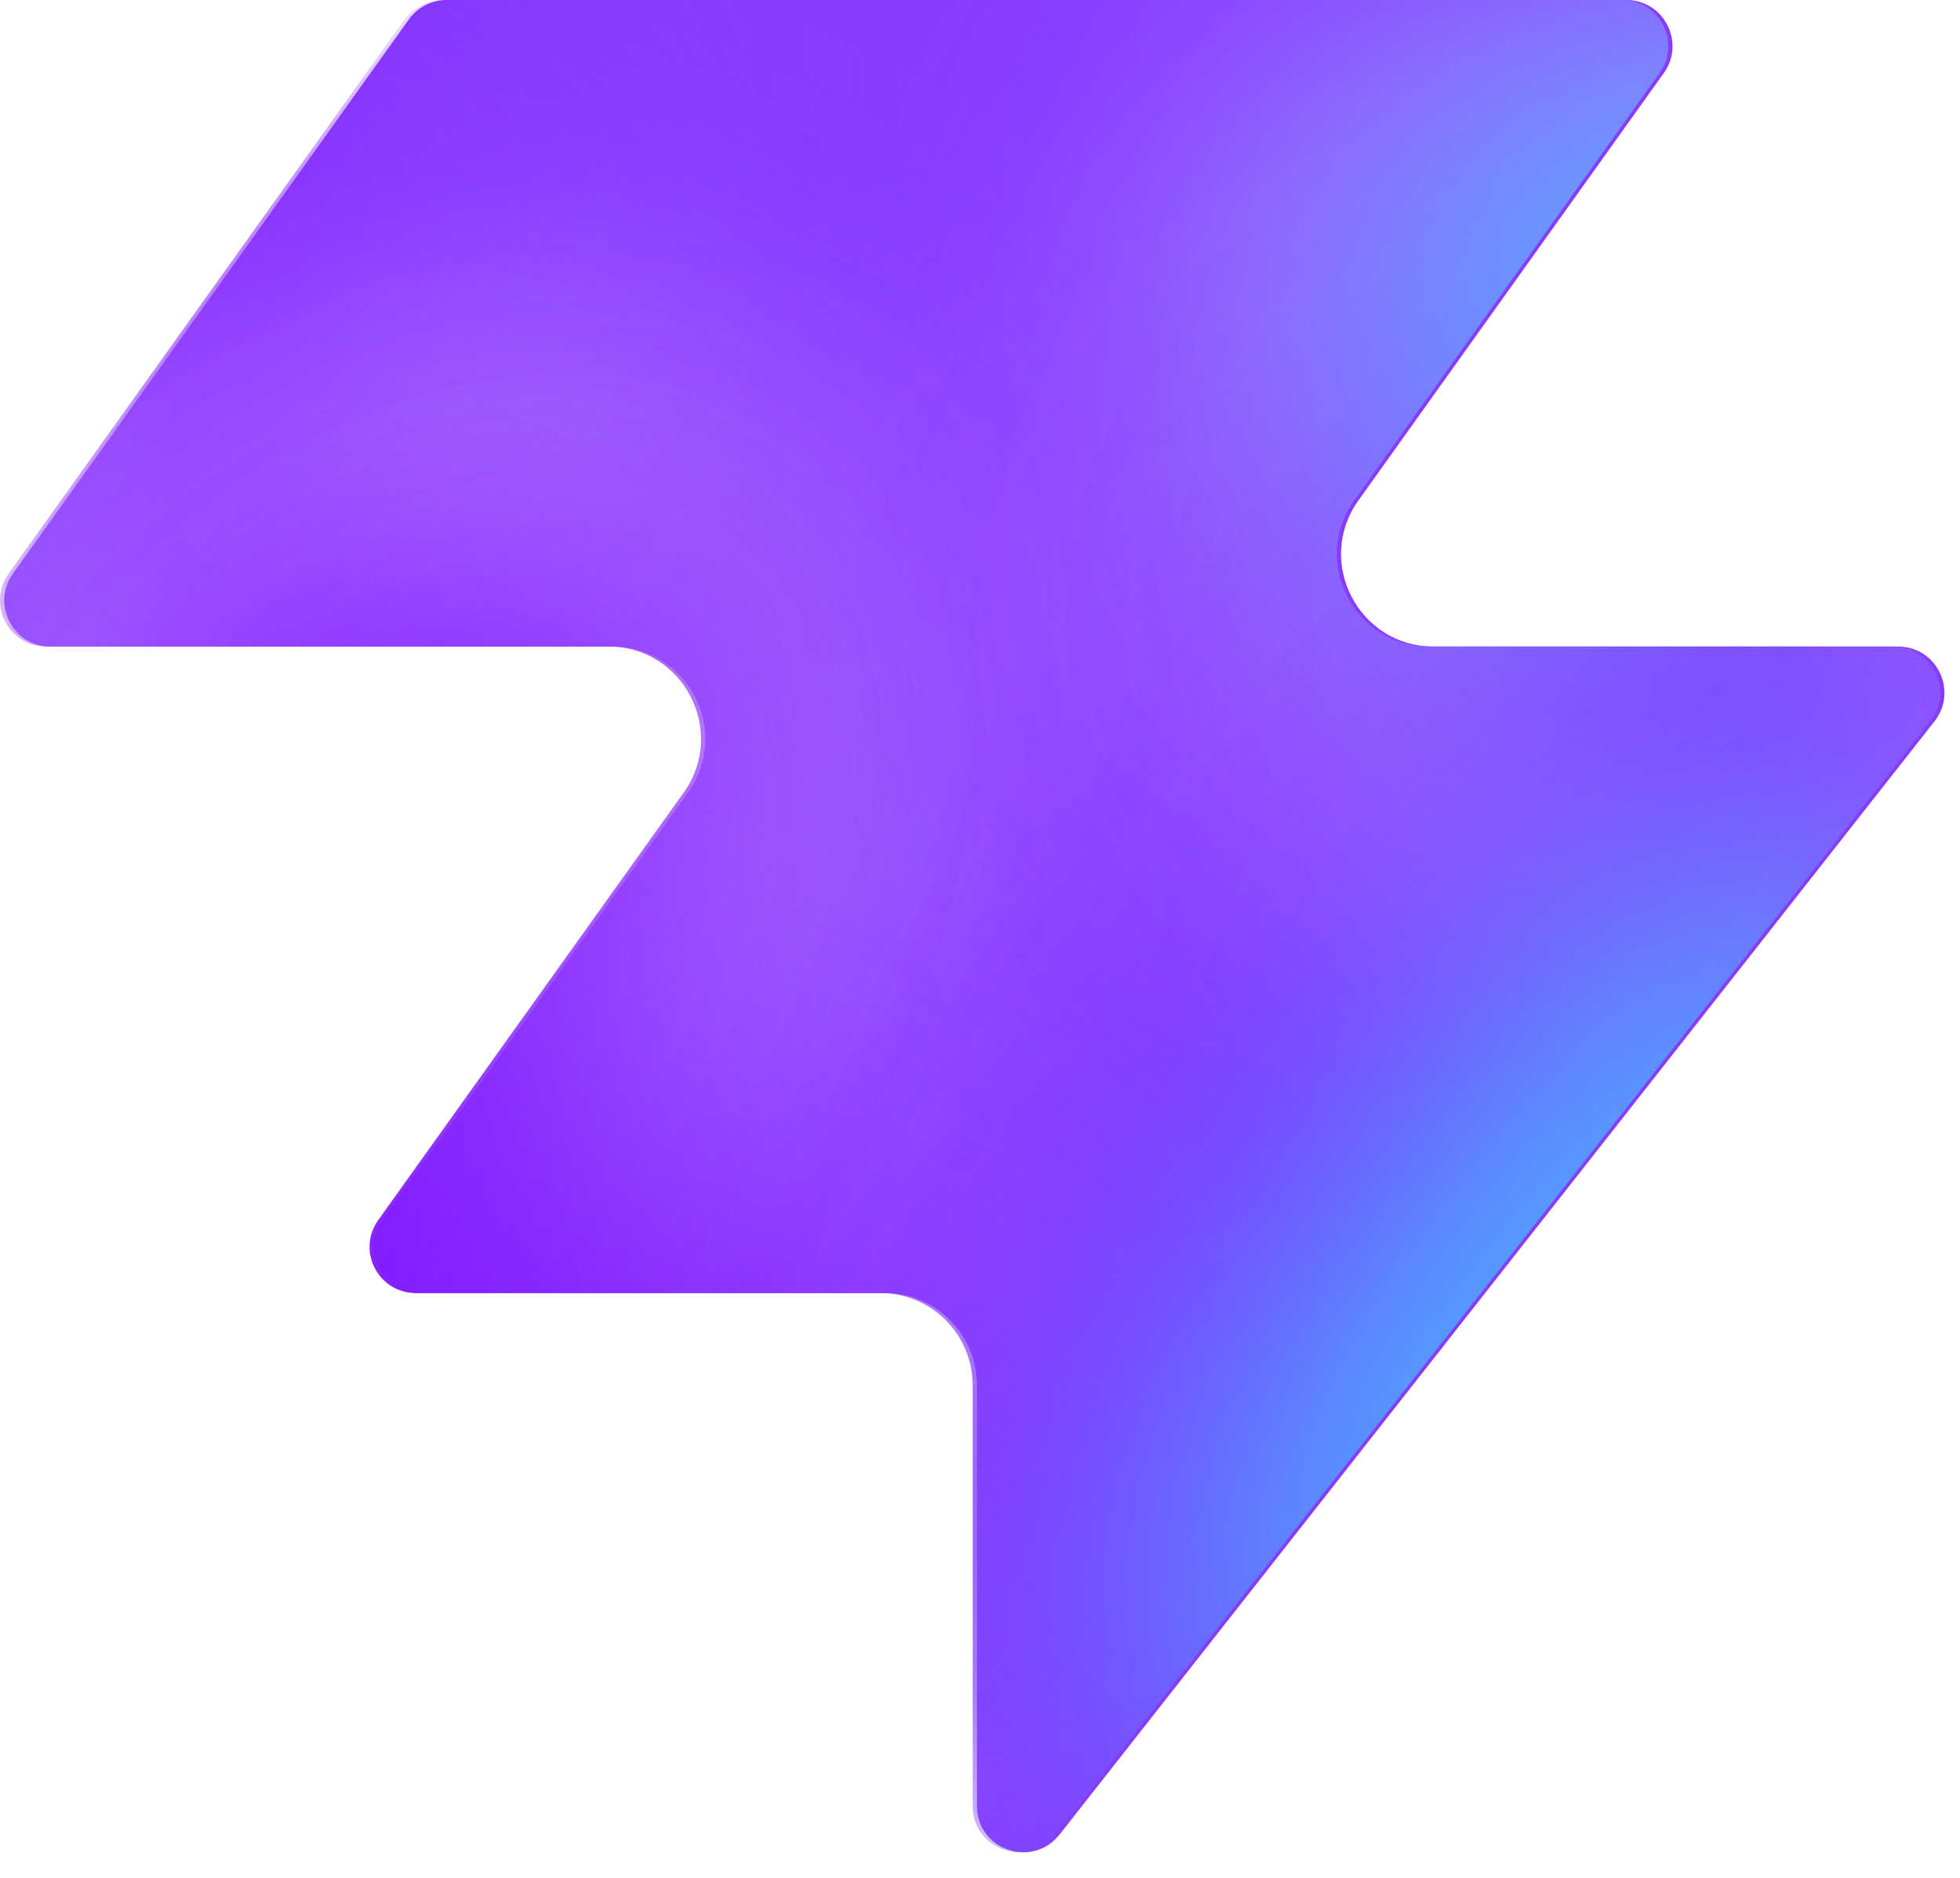
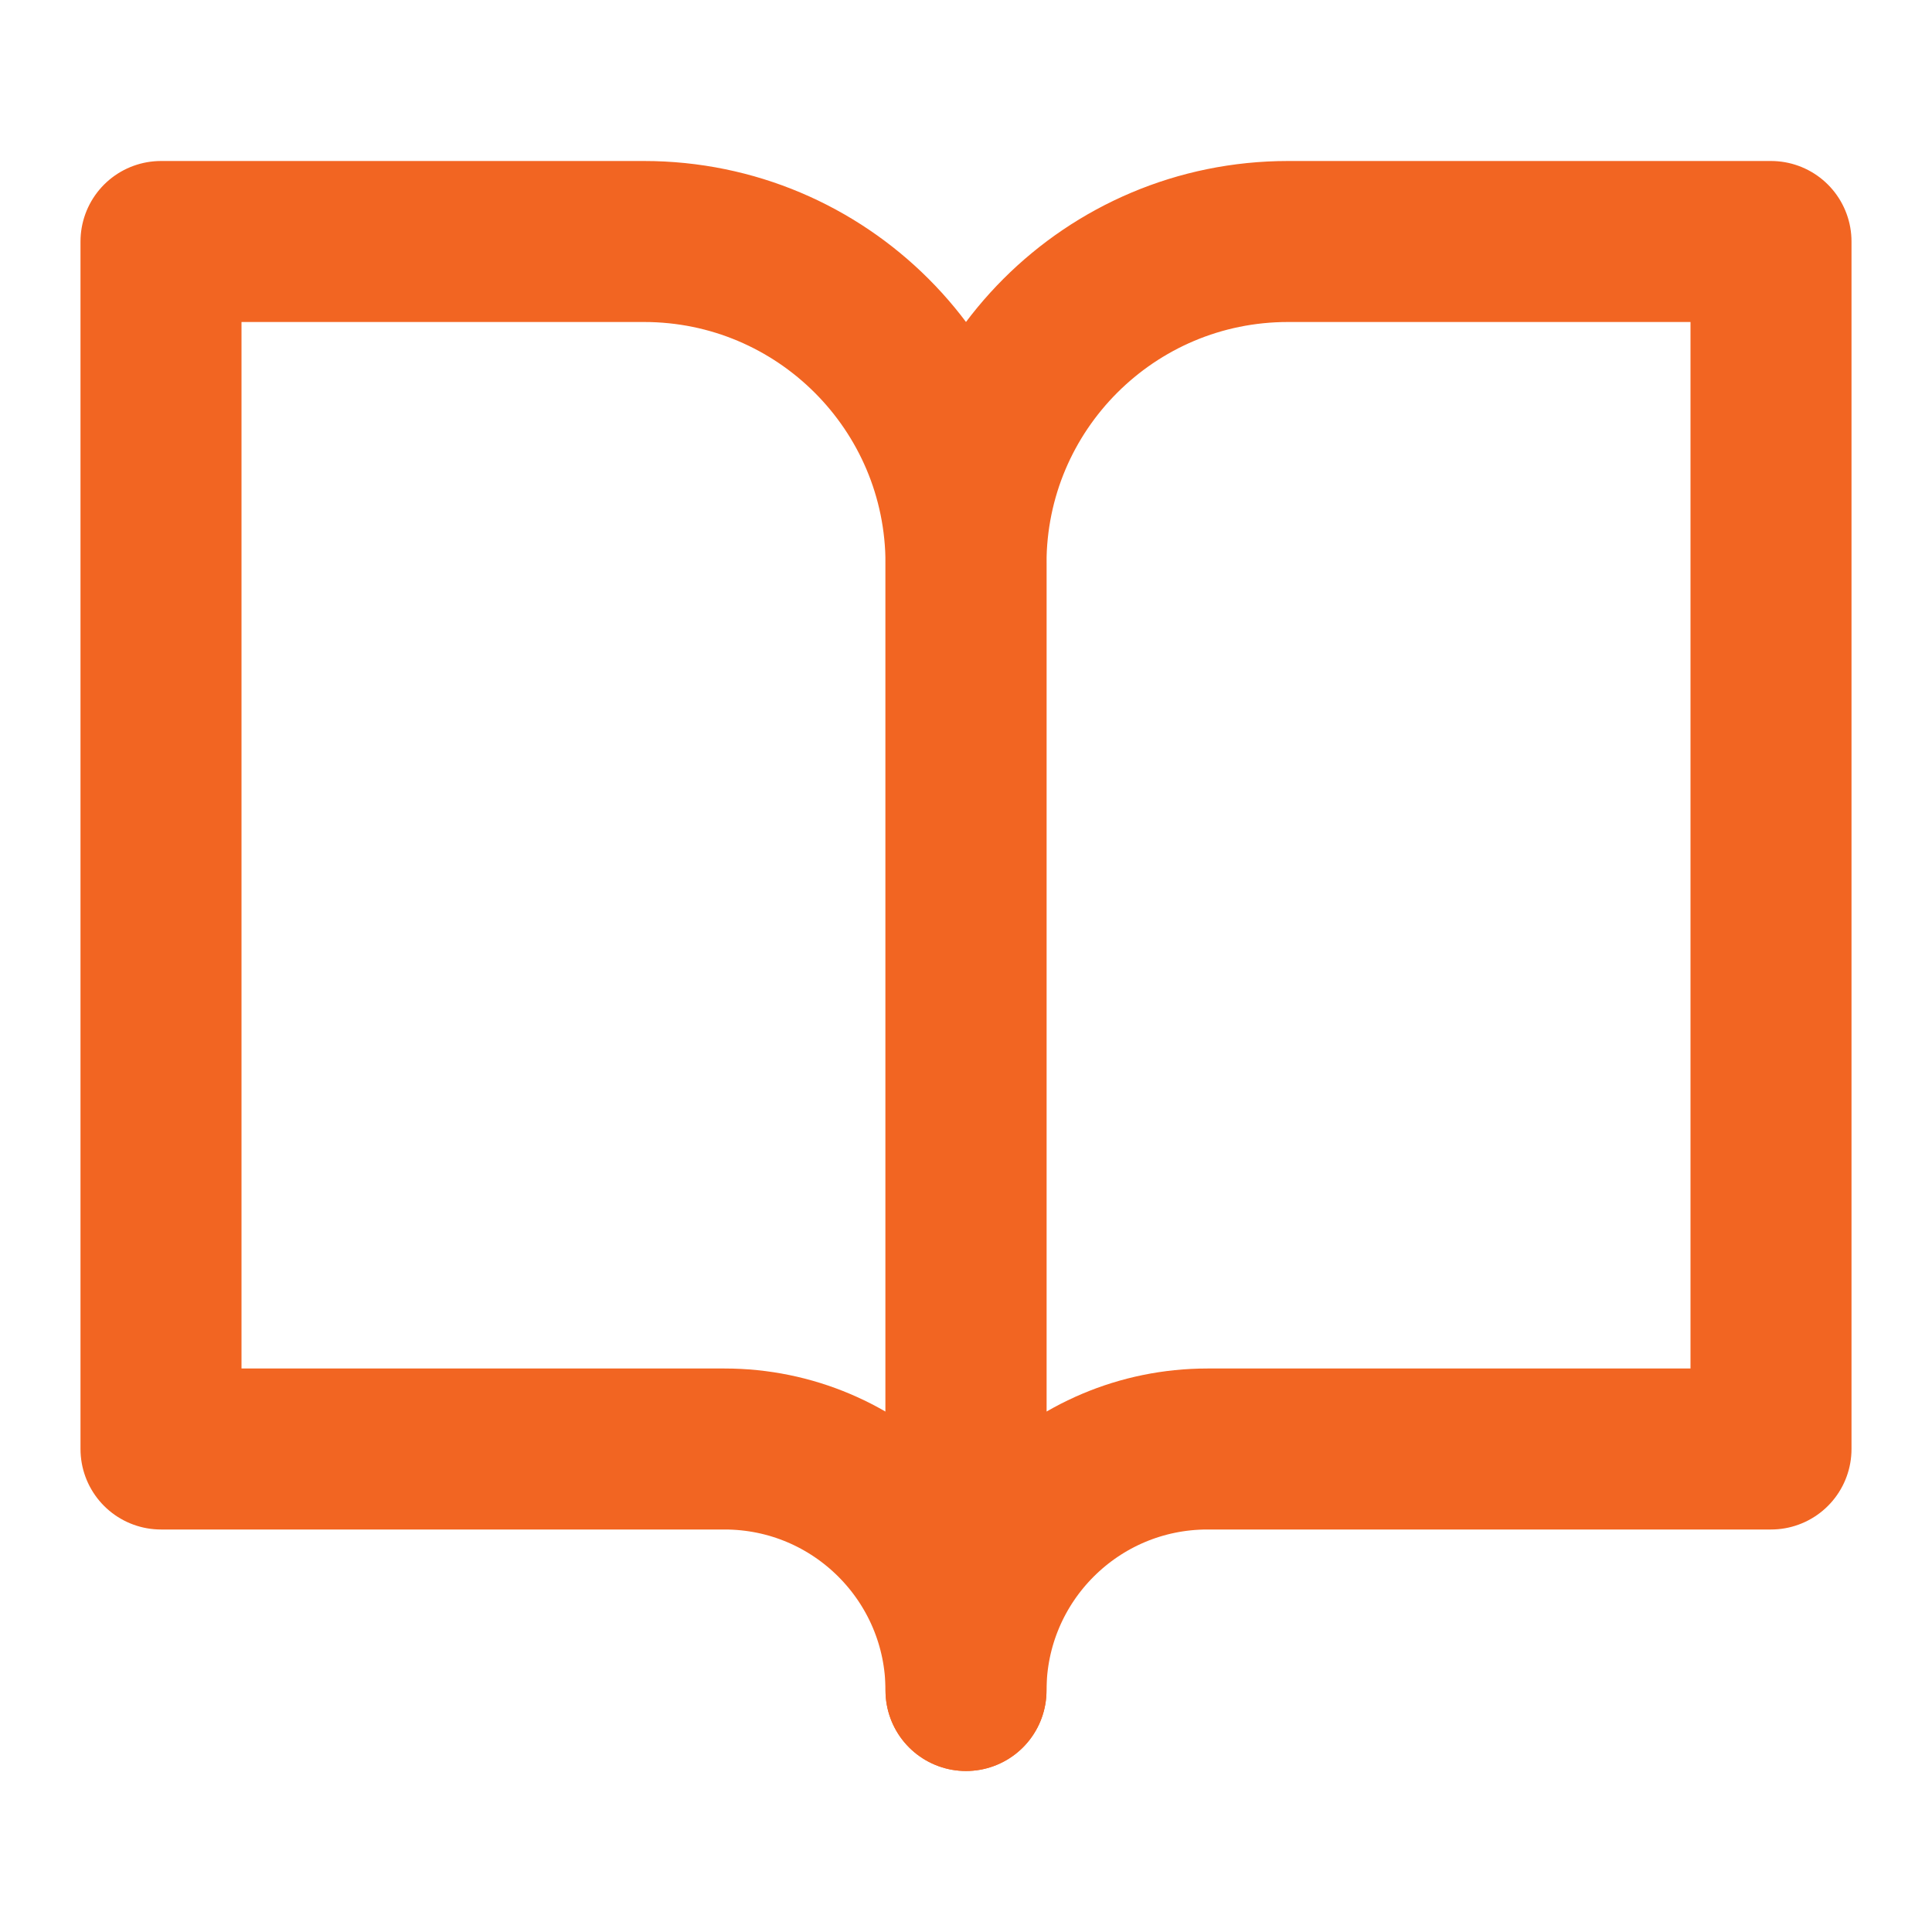
- <svg xmlns="http://www.w3.org/2000/svg" width="48" height="46" fill="none" viewBox="0 0 48 46">
-   <path fill="#863bff" d="M25.946 44.938c-.664.845-2.021.375-2.021-.698V33.937a2.26 2.26 0 0 0-2.262-2.262H10.287c-.92 0-1.456-1.04-.92-1.788l7.48-10.471c1.07-1.497 0-3.578-1.842-3.578H1.237c-.92 0-1.456-1.04-.92-1.788L10.013.474c.214-.297.556-.474.92-.474h28.894c.92 0 1.456 1.04.92 1.788l-7.48 10.471c-1.07 1.498 0 3.579 1.842 3.579h11.377c.943 0 1.473 1.088.89 1.83L25.947 44.94z" style="fill:#863bff;fill:color(display-p3 .525 .23 1);fill-opacity:1" />
-   <mask id="a" width="48" height="46" x="0" y="0" maskUnits="userSpaceOnUse" style="mask-type:alpha">
-     <path fill="#000" d="M25.842 44.938c-.664.844-2.021.375-2.021-.698V33.937a2.26 2.26 0 0 0-2.262-2.262H10.183c-.92 0-1.456-1.04-.92-1.788l7.48-10.471c1.07-1.498 0-3.579-1.842-3.579H1.133c-.92 0-1.456-1.04-.92-1.787L9.91.473c.214-.297.556-.474.92-.474h28.894c.92 0 1.456 1.04.92 1.788l-7.48 10.471c-1.07 1.498 0 3.578 1.842 3.578h11.377c.943 0 1.473 1.088.89 1.832L25.843 44.94z" style="fill:#000;fill-opacity:1" />
-   </mask>
-   <g mask="url(#a)">
-     <g filter="url(#b)">
-       <ellipse cx="5.508" cy="14.704" fill="#ede6ff" rx="5.508" ry="14.704" style="fill:#ede6ff;fill:color(display-p3 .927 .903 1);fill-opacity:1" transform="matrix(.00324 1 1 -.00324 -4.47 31.516)" />
-     </g>
-     <g filter="url(#c)">
-       <ellipse cx="10.399" cy="29.851" fill="#ede6ff" rx="10.399" ry="29.851" style="fill:#ede6ff;fill:color(display-p3 .927 .903 1);fill-opacity:1" transform="matrix(.00324 1 1 -.00324 -39.328 7.883)" />
-     </g>
-     <g filter="url(#d)">
-       <ellipse cx="5.508" cy="30.487" fill="#7e14ff" rx="5.508" ry="30.487" style="fill:#7e14ff;fill:color(display-p3 .492 .077 1);fill-opacity:1" transform="rotate(89.814 -25.913 -14.639)scale(1 -1)" />
-     </g>
-     <g filter="url(#e)">
-       <ellipse cx="5.508" cy="30.599" fill="#7e14ff" rx="5.508" ry="30.599" style="fill:#7e14ff;fill:color(display-p3 .492 .077 1);fill-opacity:1" transform="rotate(89.814 -32.644 -3.334)scale(1 -1)" />
-     </g>
-     <g filter="url(#f)">
-       <ellipse cx="5.508" cy="30.599" fill="#7e14ff" rx="5.508" ry="30.599" style="fill:#7e14ff;fill:color(display-p3 .492 .077 1);fill-opacity:1" transform="matrix(.00324 1 1 -.00324 -34.34 30.47)" />
-     </g>
-     <g filter="url(#g)">
-       <ellipse cx="14.072" cy="22.078" fill="#ede6ff" rx="14.072" ry="22.078" style="fill:#ede6ff;fill:color(display-p3 .927 .903 1);fill-opacity:1" transform="rotate(93.35 24.506 48.493)scale(-1 1)" />
-     </g>
-     <g filter="url(#h)">
-       <ellipse cx="3.47" cy="21.501" fill="#7e14ff" rx="3.47" ry="21.501" style="fill:#7e14ff;fill:color(display-p3 .492 .077 1);fill-opacity:1" transform="rotate(89.009 28.708 47.59)scale(-1 1)" />
-     </g>
-     <g filter="url(#i)">
-       <ellipse cx="3.47" cy="21.501" fill="#7e14ff" rx="3.47" ry="21.501" style="fill:#7e14ff;fill:color(display-p3 .492 .077 1);fill-opacity:1" transform="rotate(89.009 28.708 47.59)scale(-1 1)" />
-     </g>
-     <g filter="url(#j)">
-       <ellipse cx=".387" cy="8.972" fill="#7e14ff" rx="4.407" ry="29.108" style="fill:#7e14ff;fill:color(display-p3 .492 .077 1);fill-opacity:1" transform="rotate(39.51 .387 8.972)" />
-     </g>
-     <g filter="url(#k)">
-       <ellipse cx="47.523" cy="-6.092" fill="#7e14ff" rx="4.407" ry="29.108" style="fill:#7e14ff;fill:color(display-p3 .492 .077 1);fill-opacity:1" transform="rotate(37.892 47.523 -6.092)" />
-     </g>
-     <g filter="url(#l)">
-       <ellipse cx="41.412" cy="6.333" fill="#47bfff" rx="5.971" ry="9.665" style="fill:#47bfff;fill:color(display-p3 .28 .748 1);fill-opacity:1" transform="rotate(37.892 41.412 6.333)" />
-     </g>
-     <g filter="url(#m)">
-       <ellipse cx="-1.879" cy="38.332" fill="#7e14ff" rx="4.407" ry="29.108" style="fill:#7e14ff;fill:color(display-p3 .492 .077 1);fill-opacity:1" transform="rotate(37.892 -1.88 38.332)" />
-     </g>
-     <g filter="url(#n)">
-       <ellipse cx="-1.879" cy="38.332" fill="#7e14ff" rx="4.407" ry="29.108" style="fill:#7e14ff;fill:color(display-p3 .492 .077 1);fill-opacity:1" transform="rotate(37.892 -1.88 38.332)" />
-     </g>
-     <g filter="url(#o)">
-       <ellipse cx="35.651" cy="29.907" fill="#7e14ff" rx="4.407" ry="29.108" style="fill:#7e14ff;fill:color(display-p3 .492 .077 1);fill-opacity:1" transform="rotate(37.892 35.651 29.907)" />
-     </g>
-     <g filter="url(#p)">
-       <ellipse cx="38.418" cy="32.4" fill="#47bfff" rx="5.971" ry="15.297" style="fill:#47bfff;fill:color(display-p3 .28 .748 1);fill-opacity:1" transform="rotate(37.892 38.418 32.4)" />
-     </g>
-   </g>
-   <defs>
-     <filter id="b" width="60.045" height="41.654" x="-19.77" y="16.149" color-interpolation-filters="sRGB" filterUnits="userSpaceOnUse">
-       <feFlood flood-opacity="0" result="BackgroundImageFix" />
-       <feBlend in="SourceGraphic" in2="BackgroundImageFix" result="shape" />
-       <feGaussianBlur result="effect1_foregroundBlur_2002_17158" stdDeviation="7.659" />
-     </filter>
-     <filter id="c" width="90.34" height="51.437" x="-54.613" y="-7.533" color-interpolation-filters="sRGB" filterUnits="userSpaceOnUse">
-       <feFlood flood-opacity="0" result="BackgroundImageFix" />
-       <feBlend in="SourceGraphic" in2="BackgroundImageFix" result="shape" />
-       <feGaussianBlur result="effect1_foregroundBlur_2002_17158" stdDeviation="7.659" />
-     </filter>
-     <filter id="d" width="79.355" height="29.4" x="-49.64" y="2.03" color-interpolation-filters="sRGB" filterUnits="userSpaceOnUse">
-       <feFlood flood-opacity="0" result="BackgroundImageFix" />
-       <feBlend in="SourceGraphic" in2="BackgroundImageFix" result="shape" />
-       <feGaussianBlur result="effect1_foregroundBlur_2002_17158" stdDeviation="4.596" />
-     </filter>
-     <filter id="e" width="79.579" height="29.4" x="-45.045" y="20.029" color-interpolation-filters="sRGB" filterUnits="userSpaceOnUse">
-       <feFlood flood-opacity="0" result="BackgroundImageFix" />
-       <feBlend in="SourceGraphic" in2="BackgroundImageFix" result="shape" />
-       <feGaussianBlur result="effect1_foregroundBlur_2002_17158" stdDeviation="4.596" />
-     </filter>
-     <filter id="f" width="79.579" height="29.4" x="-43.513" y="21.178" color-interpolation-filters="sRGB" filterUnits="userSpaceOnUse">
-       <feFlood flood-opacity="0" result="BackgroundImageFix" />
-       <feBlend in="SourceGraphic" in2="BackgroundImageFix" result="shape" />
-       <feGaussianBlur result="effect1_foregroundBlur_2002_17158" stdDeviation="4.596" />
-     </filter>
-     <filter id="g" width="74.749" height="58.852" x="15.756" y="-17.901" color-interpolation-filters="sRGB" filterUnits="userSpaceOnUse">
-       <feFlood flood-opacity="0" result="BackgroundImageFix" />
-       <feBlend in="SourceGraphic" in2="BackgroundImageFix" result="shape" />
-       <feGaussianBlur result="effect1_foregroundBlur_2002_17158" stdDeviation="7.659" />
-     </filter>
-     <filter id="h" width="61.377" height="25.362" x="23.548" y="2.284" color-interpolation-filters="sRGB" filterUnits="userSpaceOnUse">
-       <feFlood flood-opacity="0" result="BackgroundImageFix" />
-       <feBlend in="SourceGraphic" in2="BackgroundImageFix" result="shape" />
-       <feGaussianBlur result="effect1_foregroundBlur_2002_17158" stdDeviation="4.596" />
-     </filter>
-     <filter id="i" width="61.377" height="25.362" x="23.548" y="2.284" color-interpolation-filters="sRGB" filterUnits="userSpaceOnUse">
-       <feFlood flood-opacity="0" result="BackgroundImageFix" />
-       <feBlend in="SourceGraphic" in2="BackgroundImageFix" result="shape" />
-       <feGaussianBlur result="effect1_foregroundBlur_2002_17158" stdDeviation="4.596" />
-     </filter>
-     <filter id="j" width="56.045" height="63.649" x="-27.636" y="-22.853" color-interpolation-filters="sRGB" filterUnits="userSpaceOnUse">
-       <feFlood flood-opacity="0" result="BackgroundImageFix" />
-       <feBlend in="SourceGraphic" in2="BackgroundImageFix" result="shape" />
-       <feGaussianBlur result="effect1_foregroundBlur_2002_17158" stdDeviation="4.596" />
-     </filter>
-     <filter id="k" width="54.814" height="64.646" x="20.116" y="-38.415" color-interpolation-filters="sRGB" filterUnits="userSpaceOnUse">
-       <feFlood flood-opacity="0" result="BackgroundImageFix" />
-       <feBlend in="SourceGraphic" in2="BackgroundImageFix" result="shape" />
-       <feGaussianBlur result="effect1_foregroundBlur_2002_17158" stdDeviation="4.596" />
-     </filter>
-     <filter id="l" width="33.541" height="35.313" x="24.641" y="-11.323" color-interpolation-filters="sRGB" filterUnits="userSpaceOnUse">
-       <feFlood flood-opacity="0" result="BackgroundImageFix" />
-       <feBlend in="SourceGraphic" in2="BackgroundImageFix" result="shape" />
-       <feGaussianBlur result="effect1_foregroundBlur_2002_17158" stdDeviation="4.596" />
-     </filter>
-     <filter id="m" width="54.814" height="64.646" x="-29.286" y="6.009" color-interpolation-filters="sRGB" filterUnits="userSpaceOnUse">
-       <feFlood flood-opacity="0" result="BackgroundImageFix" />
-       <feBlend in="SourceGraphic" in2="BackgroundImageFix" result="shape" />
-       <feGaussianBlur result="effect1_foregroundBlur_2002_17158" stdDeviation="4.596" />
-     </filter>
-     <filter id="n" width="54.814" height="64.646" x="-29.286" y="6.009" color-interpolation-filters="sRGB" filterUnits="userSpaceOnUse">
-       <feFlood flood-opacity="0" result="BackgroundImageFix" />
-       <feBlend in="SourceGraphic" in2="BackgroundImageFix" result="shape" />
-       <feGaussianBlur result="effect1_foregroundBlur_2002_17158" stdDeviation="4.596" />
-     </filter>
-     <filter id="o" width="54.814" height="64.646" x="8.244" y="-2.416" color-interpolation-filters="sRGB" filterUnits="userSpaceOnUse">
-       <feFlood flood-opacity="0" result="BackgroundImageFix" />
-       <feBlend in="SourceGraphic" in2="BackgroundImageFix" result="shape" />
-       <feGaussianBlur result="effect1_foregroundBlur_2002_17158" stdDeviation="4.596" />
-     </filter>
-     <filter id="p" width="39.409" height="43.623" x="18.713" y="10.588" color-interpolation-filters="sRGB" filterUnits="userSpaceOnUse">
-       <feFlood flood-opacity="0" result="BackgroundImageFix" />
-       <feBlend in="SourceGraphic" in2="BackgroundImageFix" result="shape" />
-       <feGaussianBlur result="effect1_foregroundBlur_2002_17158" stdDeviation="4.596" />
-     </filter>
-   </defs>
+ <svg xmlns="http://www.w3.org/2000/svg" width="24" height="24" viewBox="0 0 24 24" fill="none" stroke="#f26522" stroke-width="2" stroke-linecap="round" stroke-linejoin="round">
+   <path d="M2 3h6a4 4 0 0 1 4 4v14a3 3 0 0 0-3-3H2z" />
+   <path d="M22 3h-6a4 4 0 0 0-4 4v14a3 3 0 0 1 3-3h7z" />
</svg>
